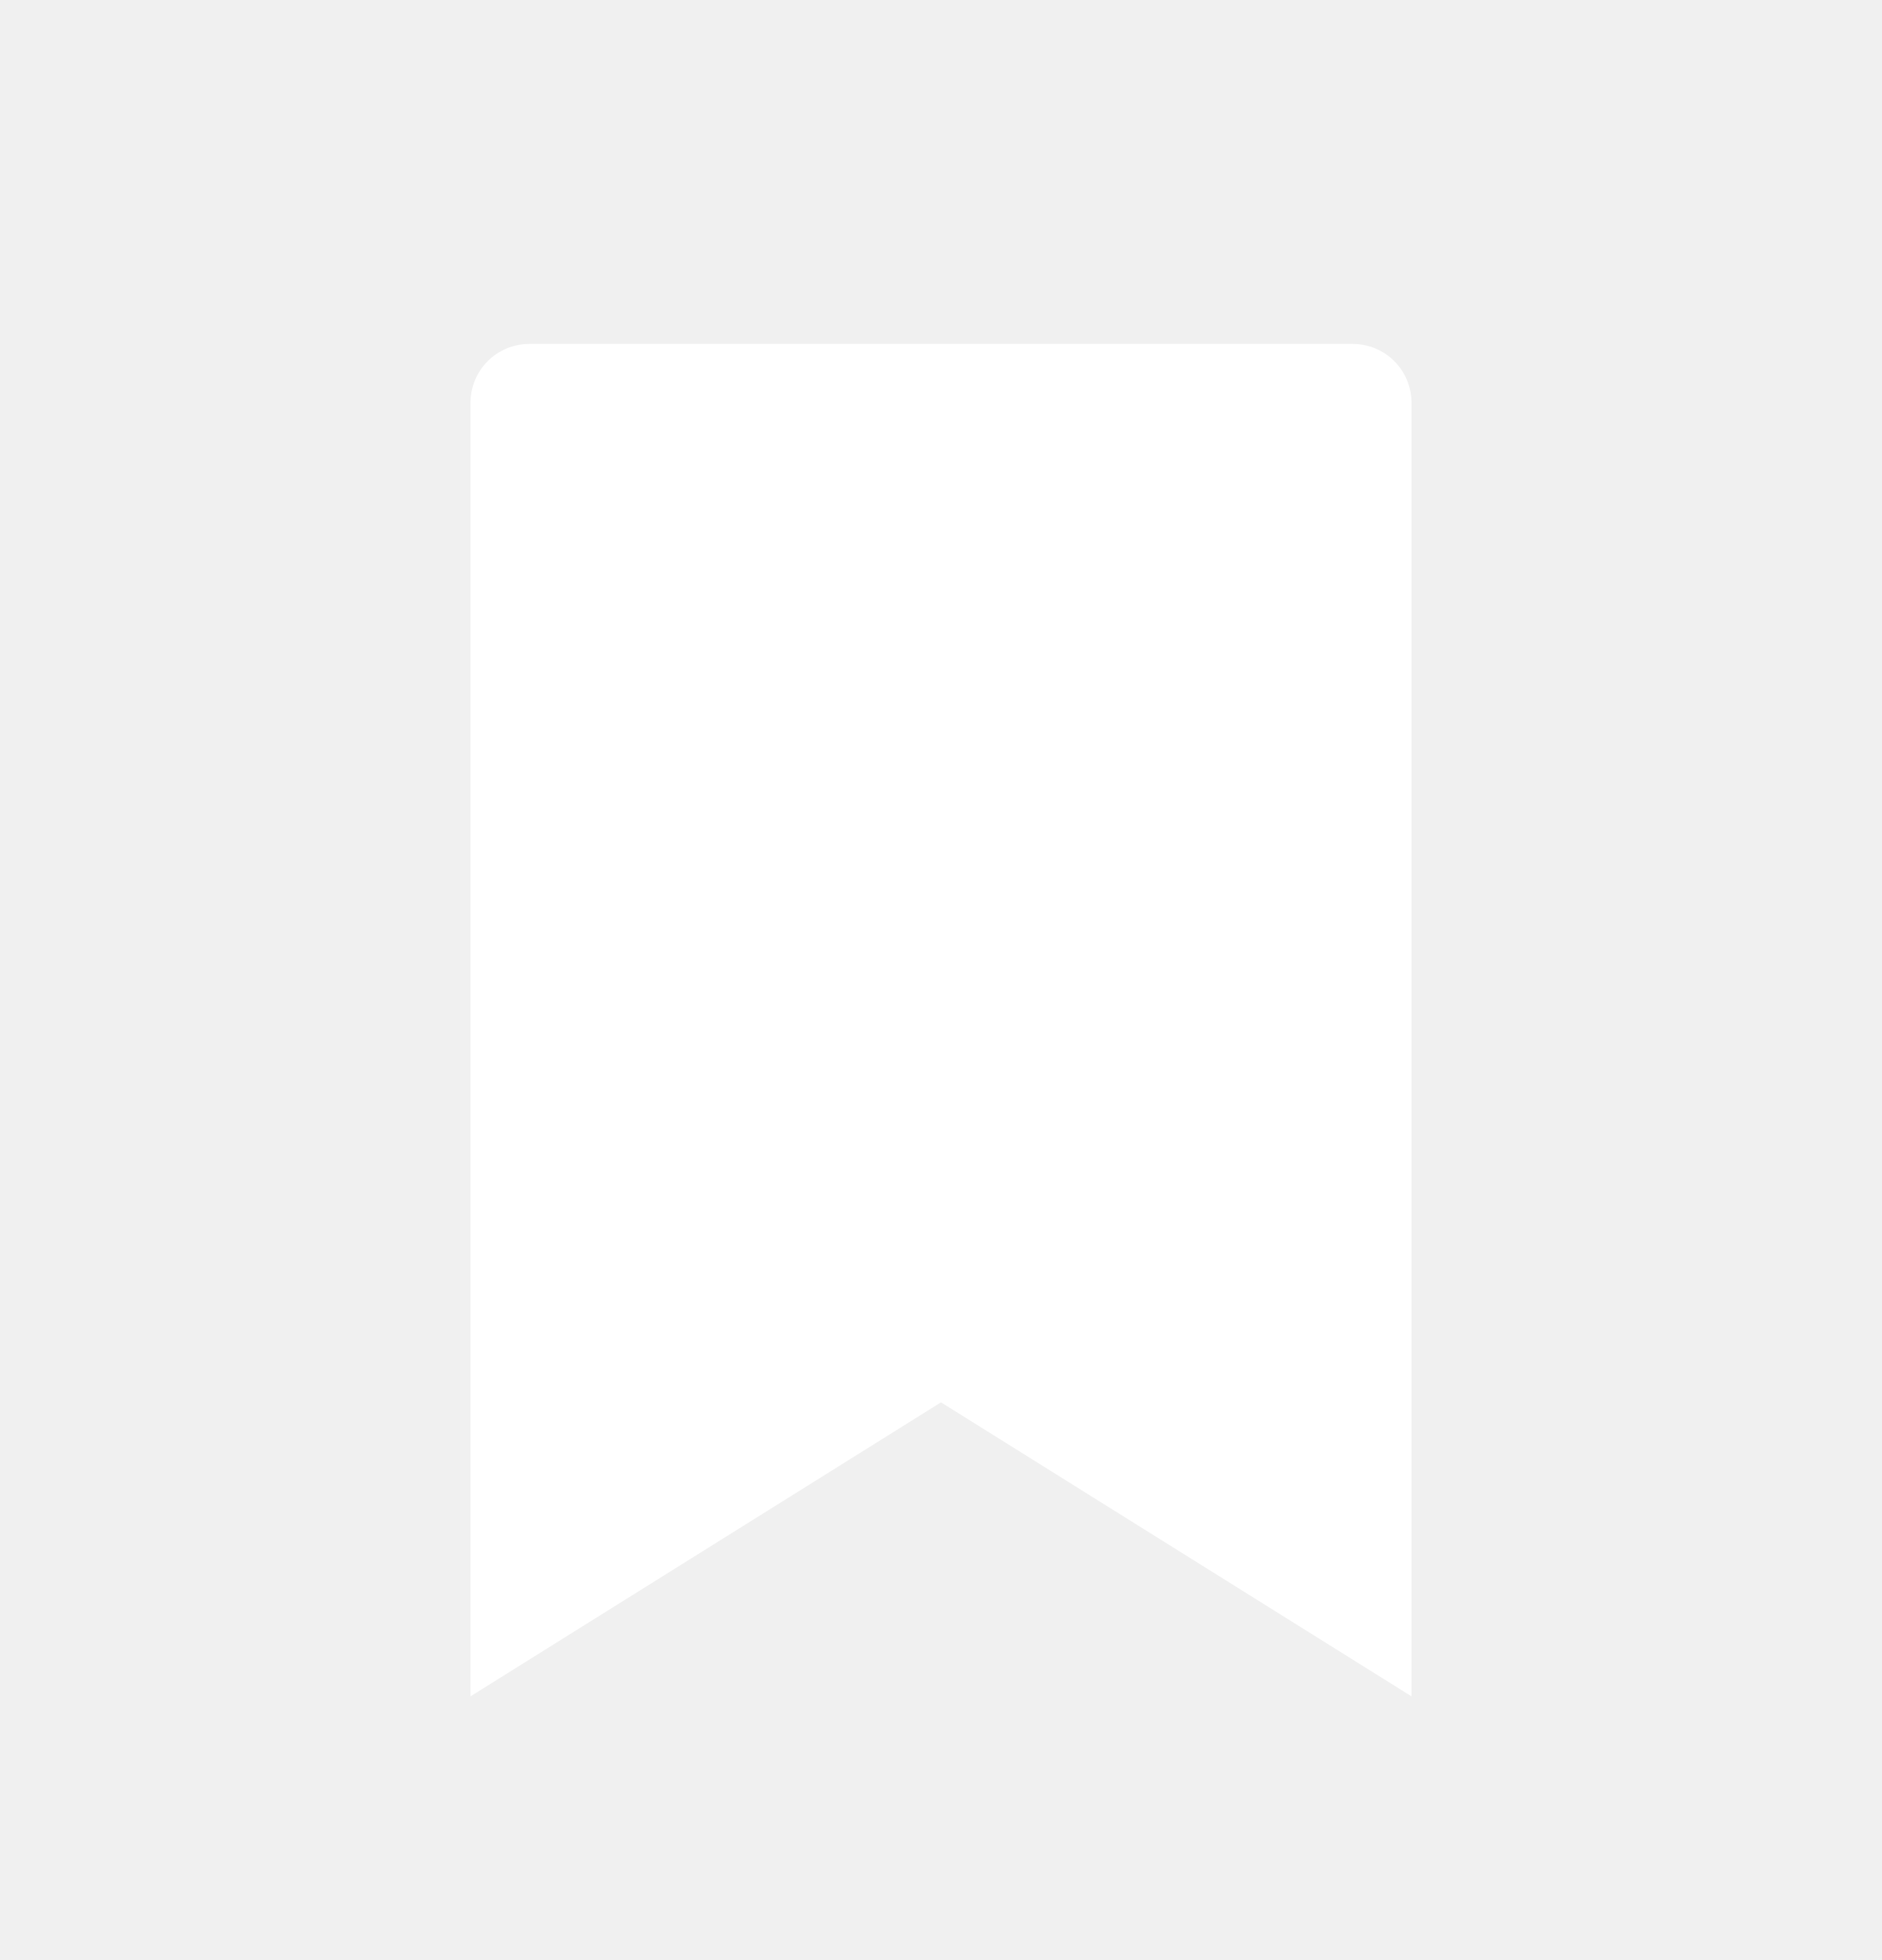
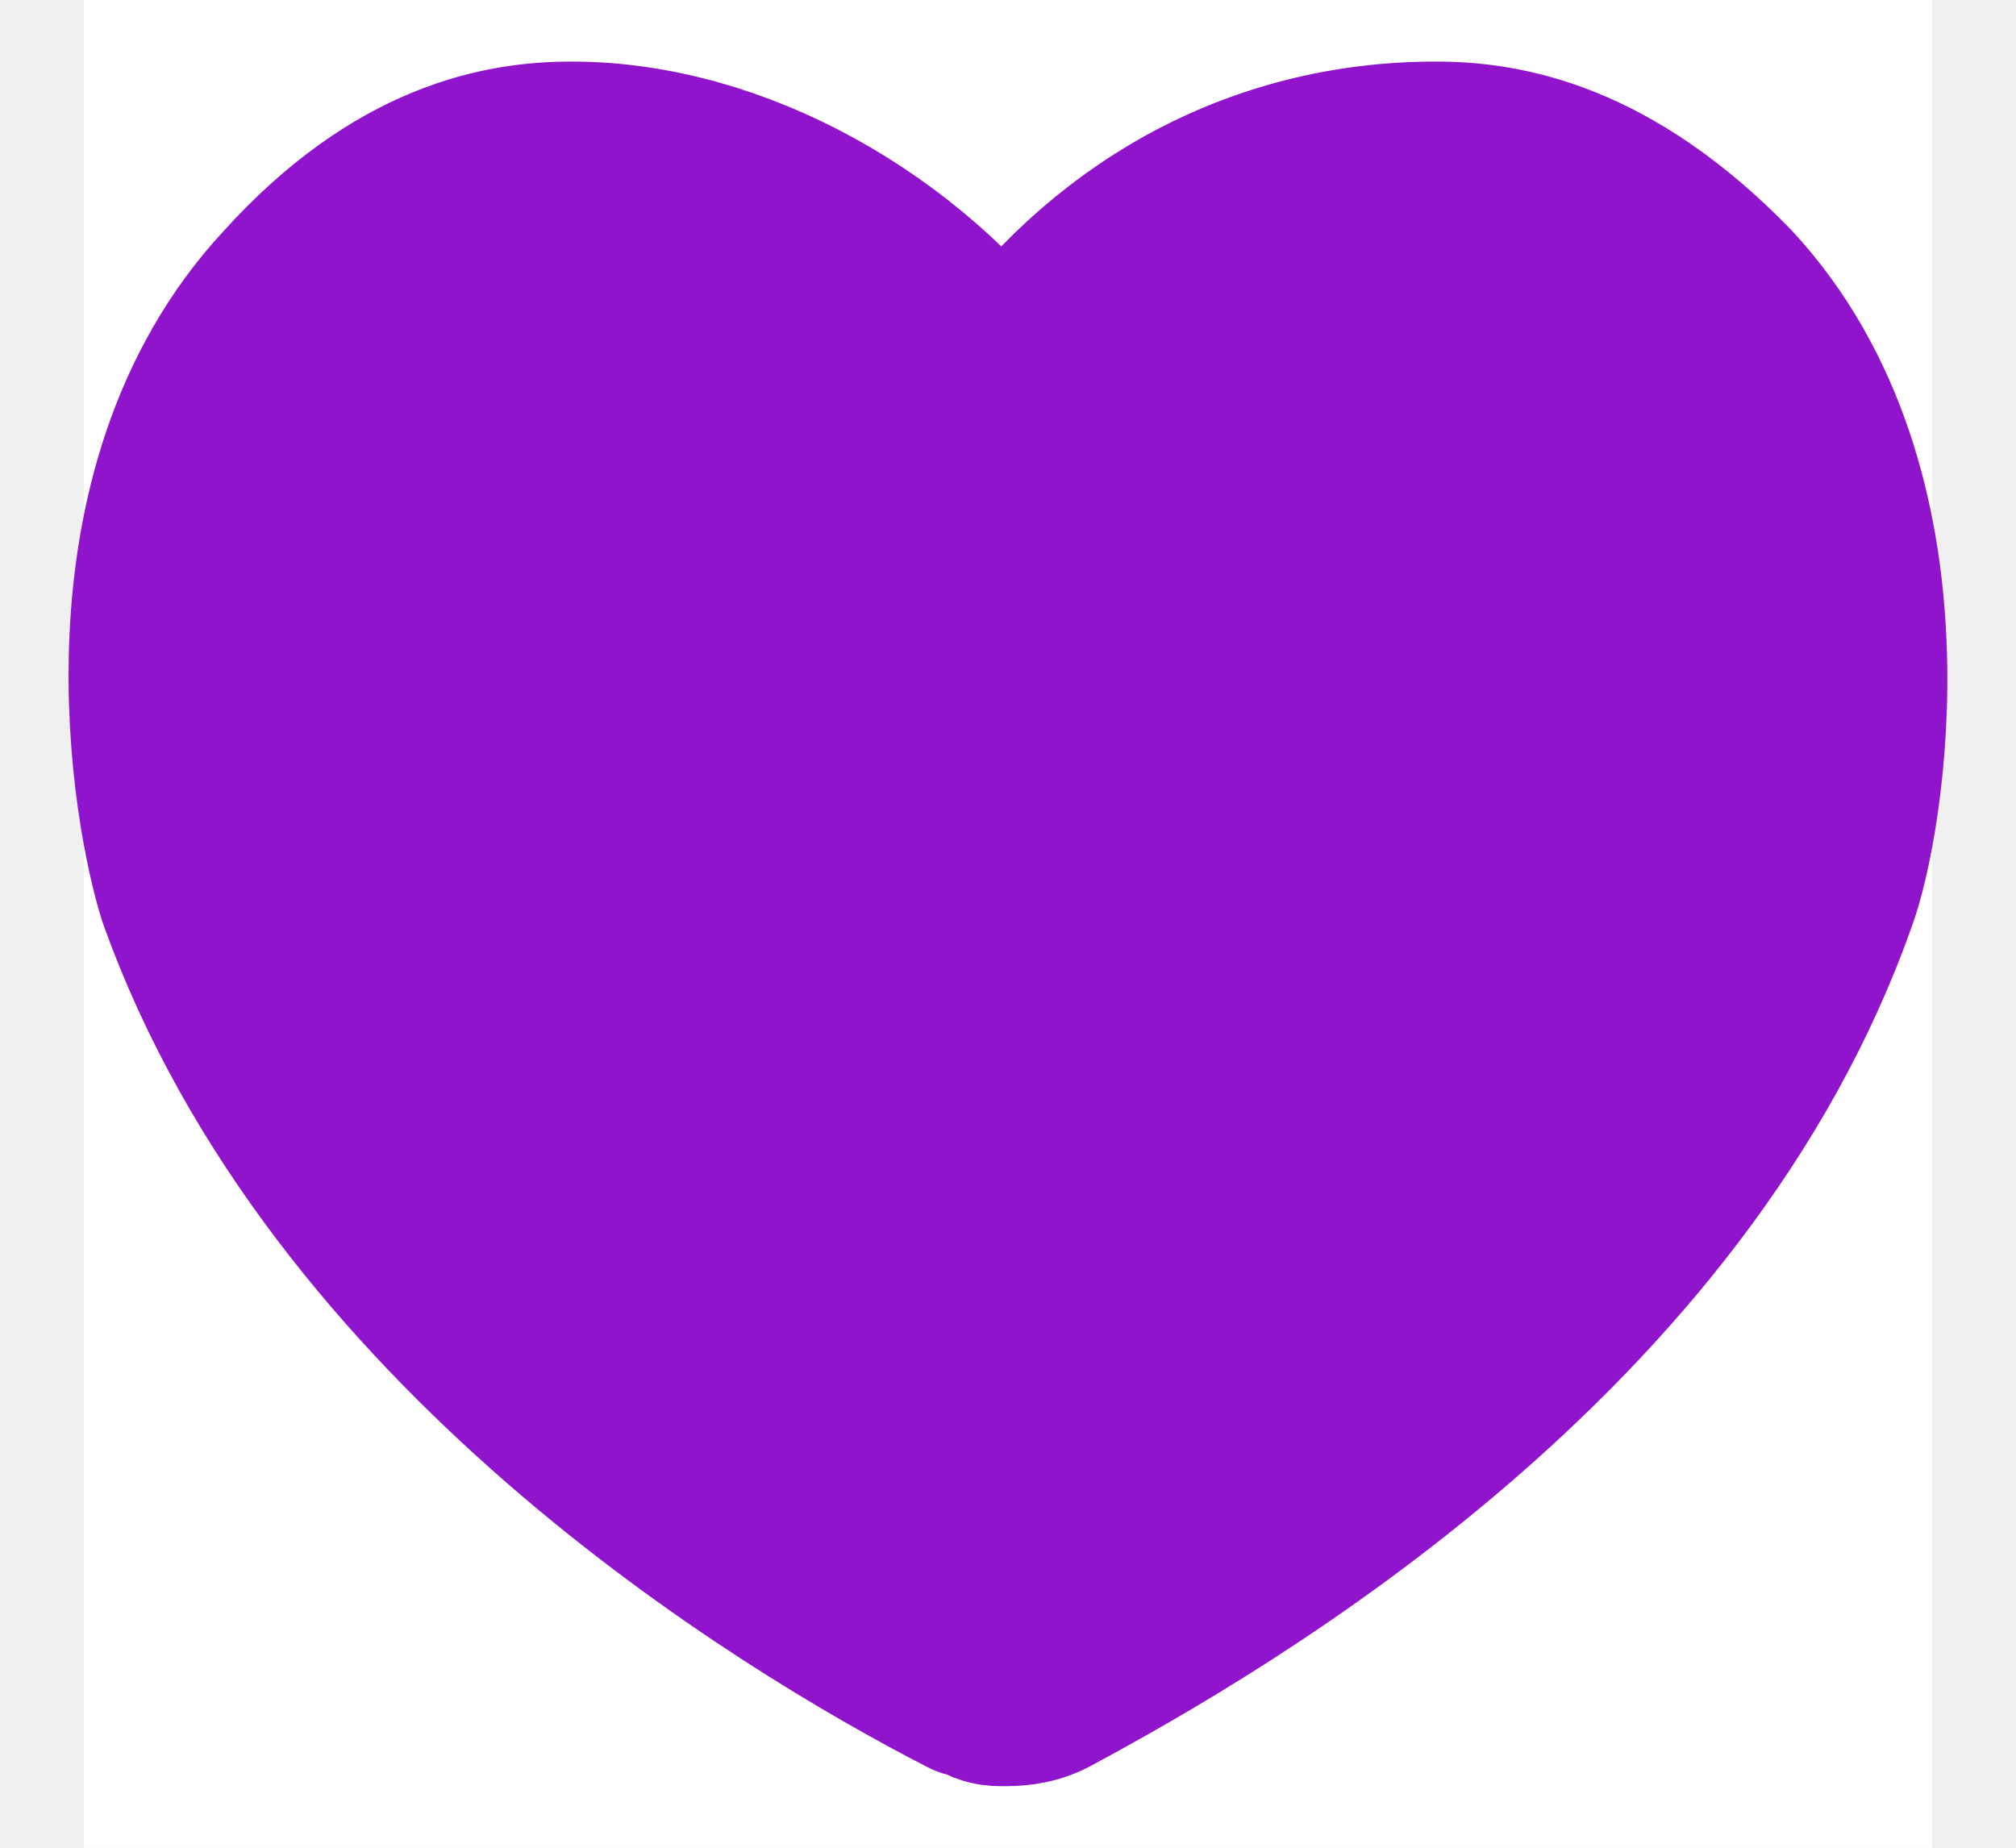
- <svg xmlns="http://www.w3.org/2000/svg" width="24" height="25" viewBox="0 0 24 25" fill="none">
-   <path d="M18 21.637L12 17.887L6 21.637V5.137C6 4.938 6.079 4.747 6.22 4.606C6.36 4.466 6.551 4.387 6.75 4.387H17.25C17.449 4.387 17.64 4.466 17.78 4.606C17.921 4.747 18 4.938 18 5.137V21.637Z" fill="white" />
+ <svg xmlns="http://www.w3.org/2000/svg" width="24" height="22" viewBox="0 0 24 22" fill="none">
+   <rect width="22" height="22" transform="translate(1)" fill="white" />
+   <path d="M11.949 20.167C11.848 20.167 11.747 20.167 11.646 20.063H11.546C9.327 18.924 4.082 15.713 2.266 10.637C1.964 9.705 1.258 5.873 3.477 3.49C4.788 2.04 5.998 1.833 6.805 1.833C8.721 1.833 10.739 2.973 11.949 4.63C13.159 2.869 14.975 1.833 17.093 1.833C17.9 1.833 19.11 2.04 20.522 3.49C22.741 5.873 22.035 9.809 21.732 10.637C19.917 15.816 14.571 18.924 12.453 20.063C12.252 20.167 12.05 20.167 11.949 20.167Z" fill="#8F14CC" stroke="#8F14CC" stroke-width="2.2" stroke-linecap="round" stroke-linejoin="round" />
</svg>
